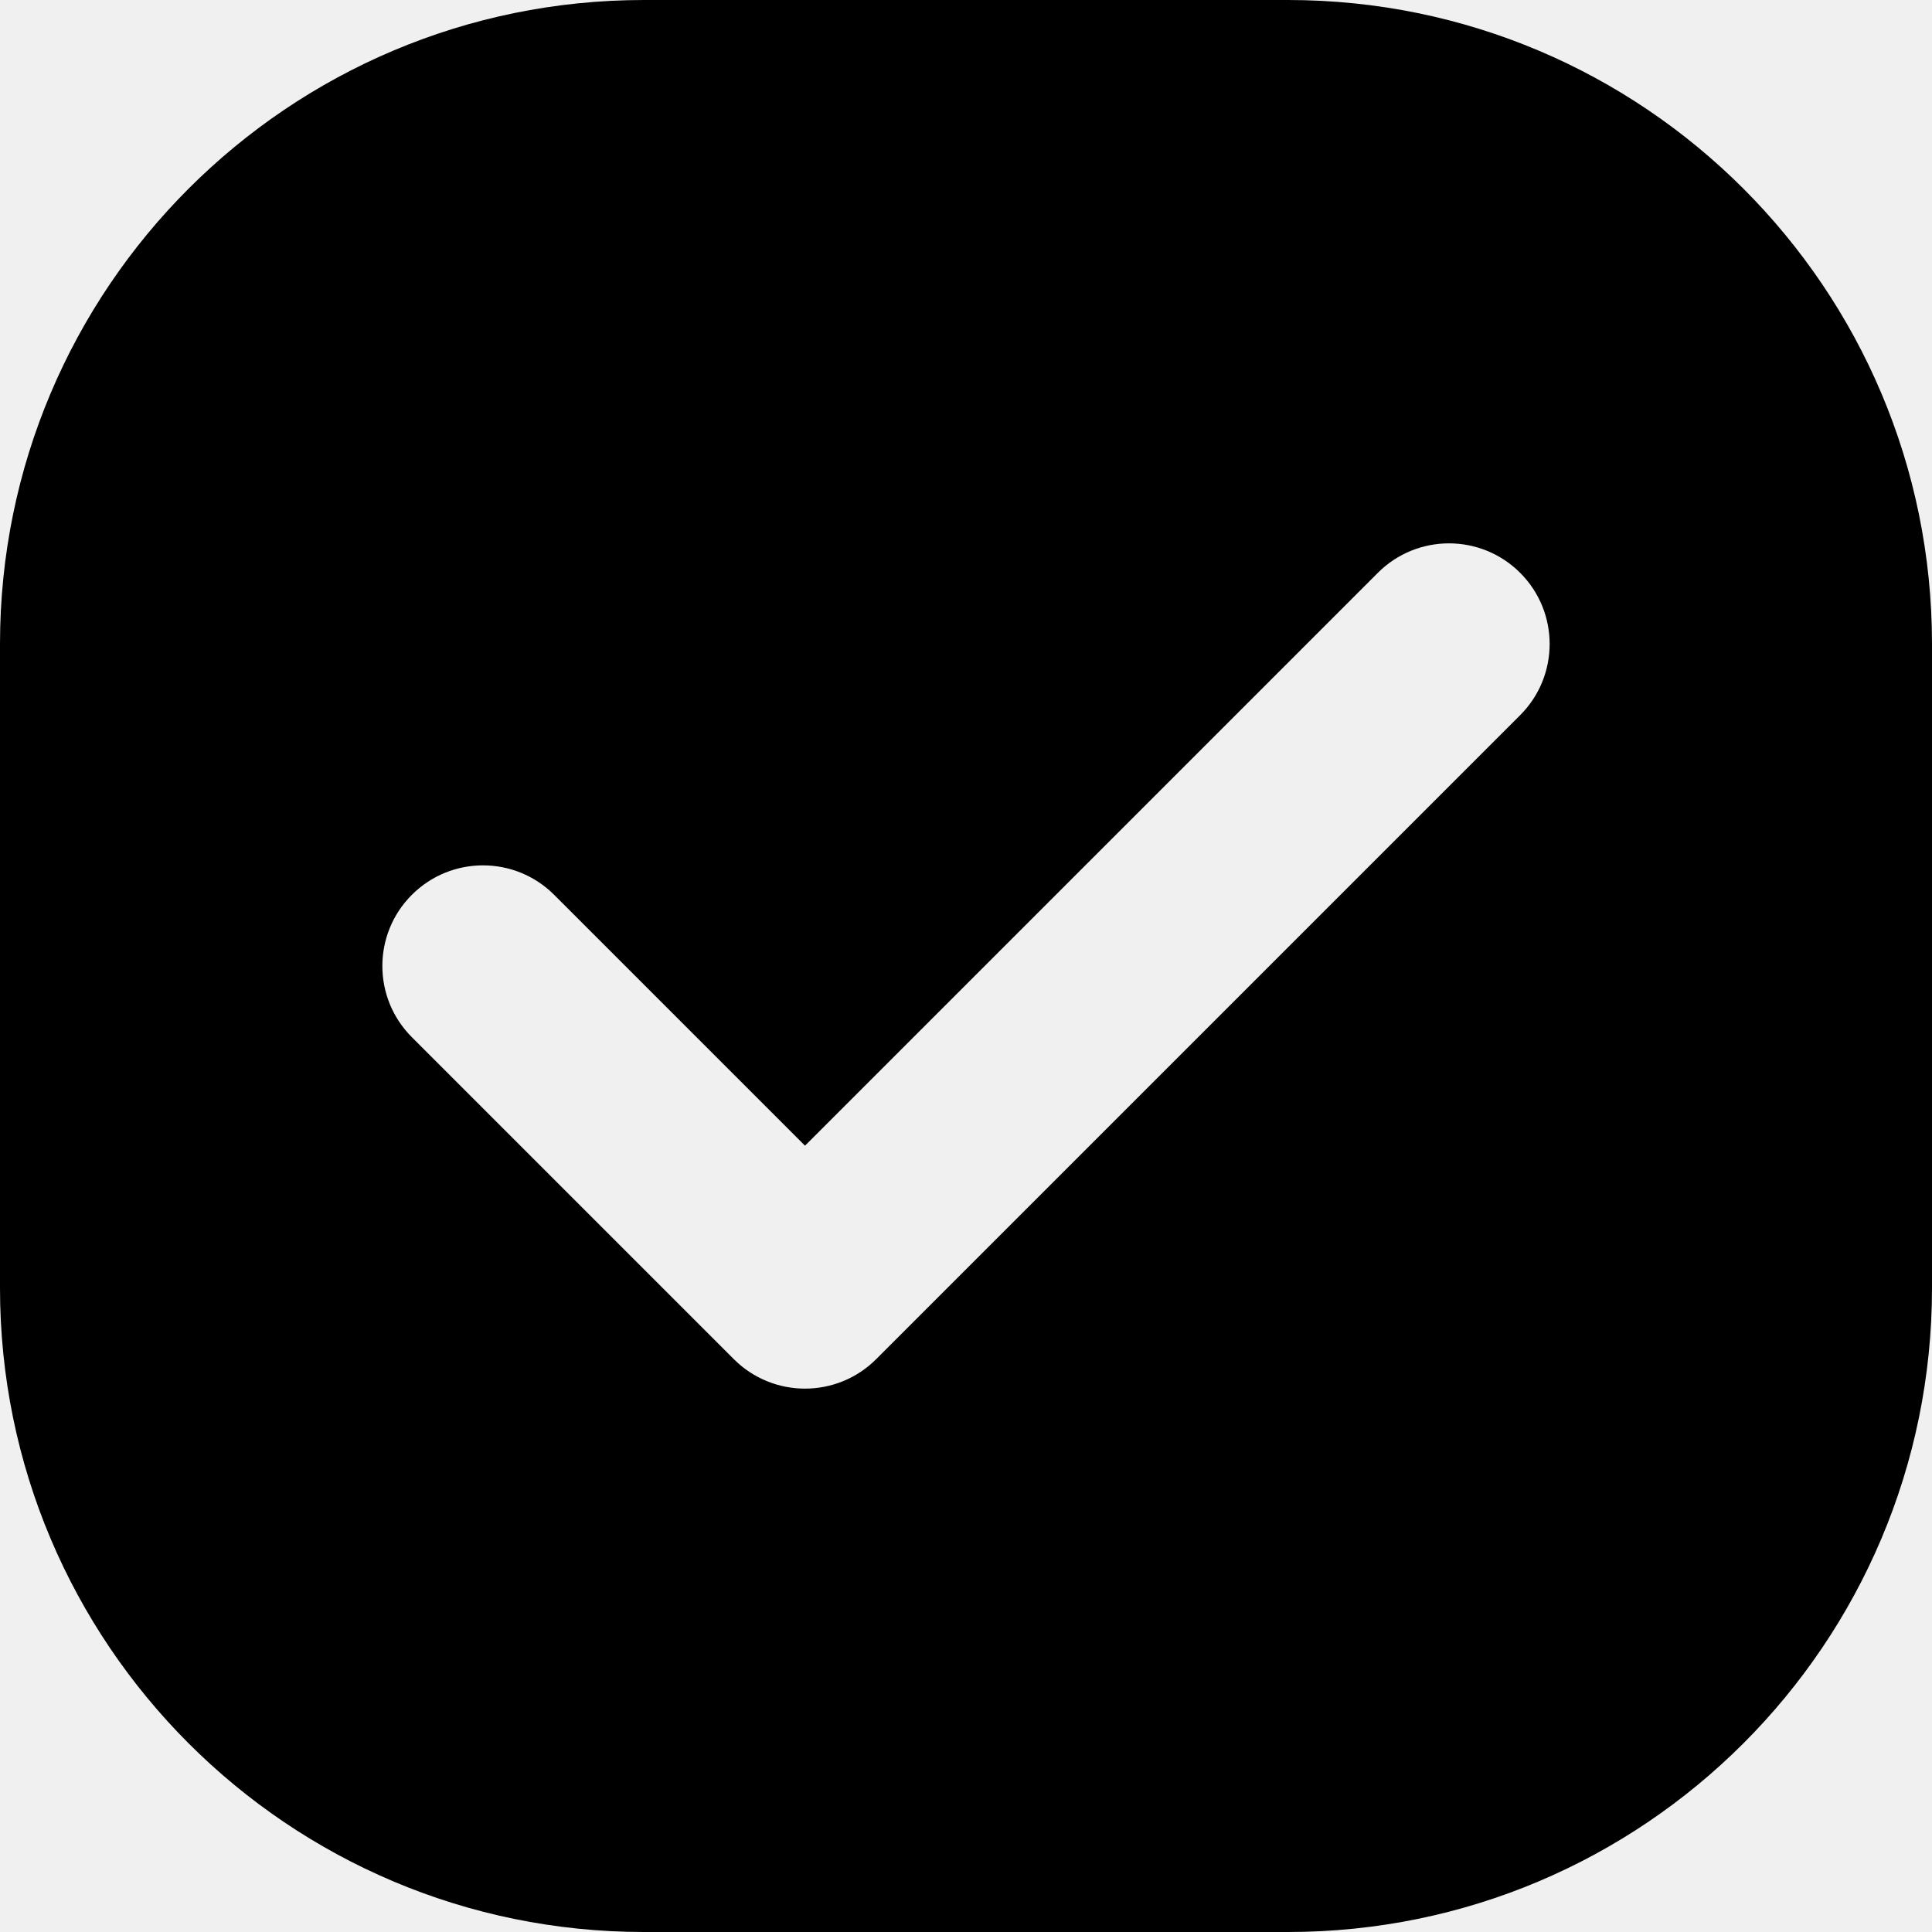
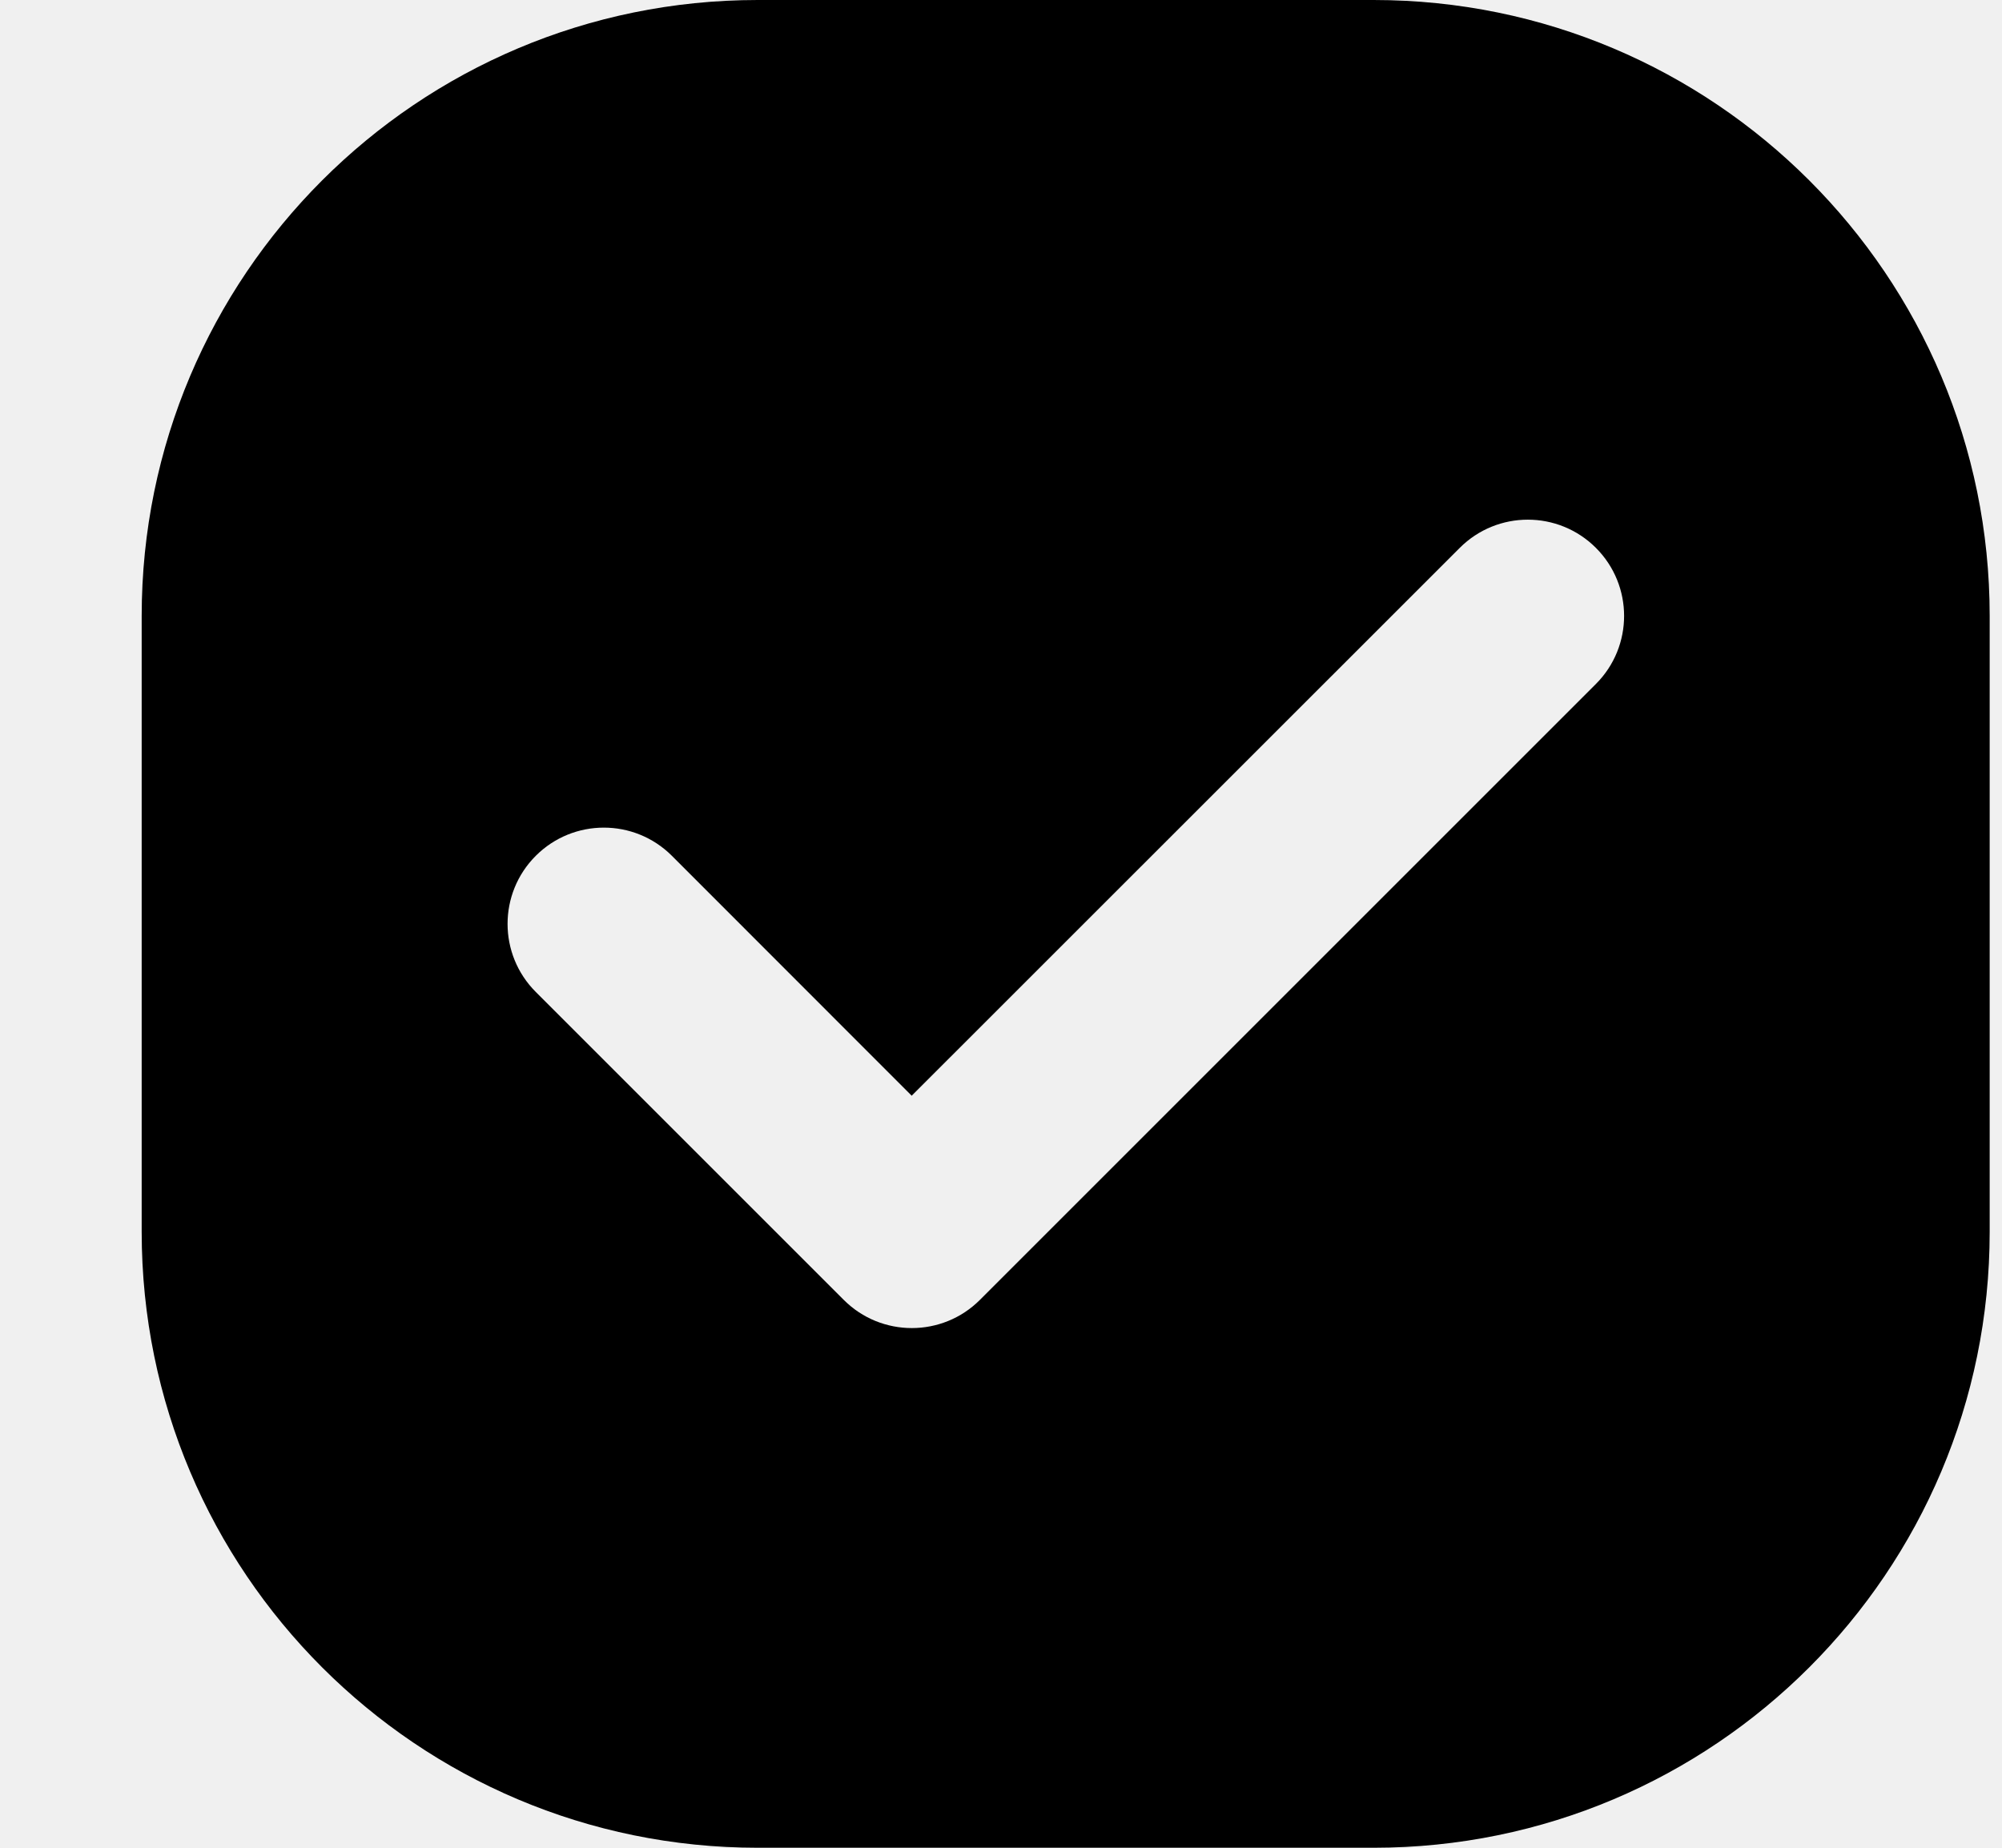
- <svg xmlns="http://www.w3.org/2000/svg" width="12" height="12" fill="none" viewBox="0 0 12 12">
+ <svg xmlns="http://www.w3.org/2000/svg" width="13" height="12" fill="none" viewBox="0 0 13 12">
  <g clip-path="url(#a)">
-     <path fill="#000" fill-rule="evenodd" d="M12 0H0v12h12V0ZM9.442 4.442a.625.625 0 1 0-.884-.884L5 7.116 3.442 5.558a.625.625 0 1 0-.884.884l2 2c.244.244.64.244.884 0l4-4Z" clip-rule="evenodd" />
+     <path fill="#000" fill-rule="evenodd" d="M4.92 0a4 4 0 0 0-4 4v4a4 4 0 0 0 4 4h4a4 4 0 0 0 4-4V4a4 4 0 0 0-4-4h-4Zm1.443 8.442 4-4a.625.625 0 1 0-.884-.884L5.92 7.116 4.363 5.558a.625.625 0 1 0-.884.884l2 2c.244.244.64.244.884 0Z" clip-rule="evenodd" />
  </g>
  <defs>
    <clipPath id="a">
-       <rect width="12" height="12" fill="#fff" rx="4" />
+       <path fill="#fff" d="M0 0h12v12H0z" transform="translate(.92)" />
    </clipPath>
  </defs>
</svg>
